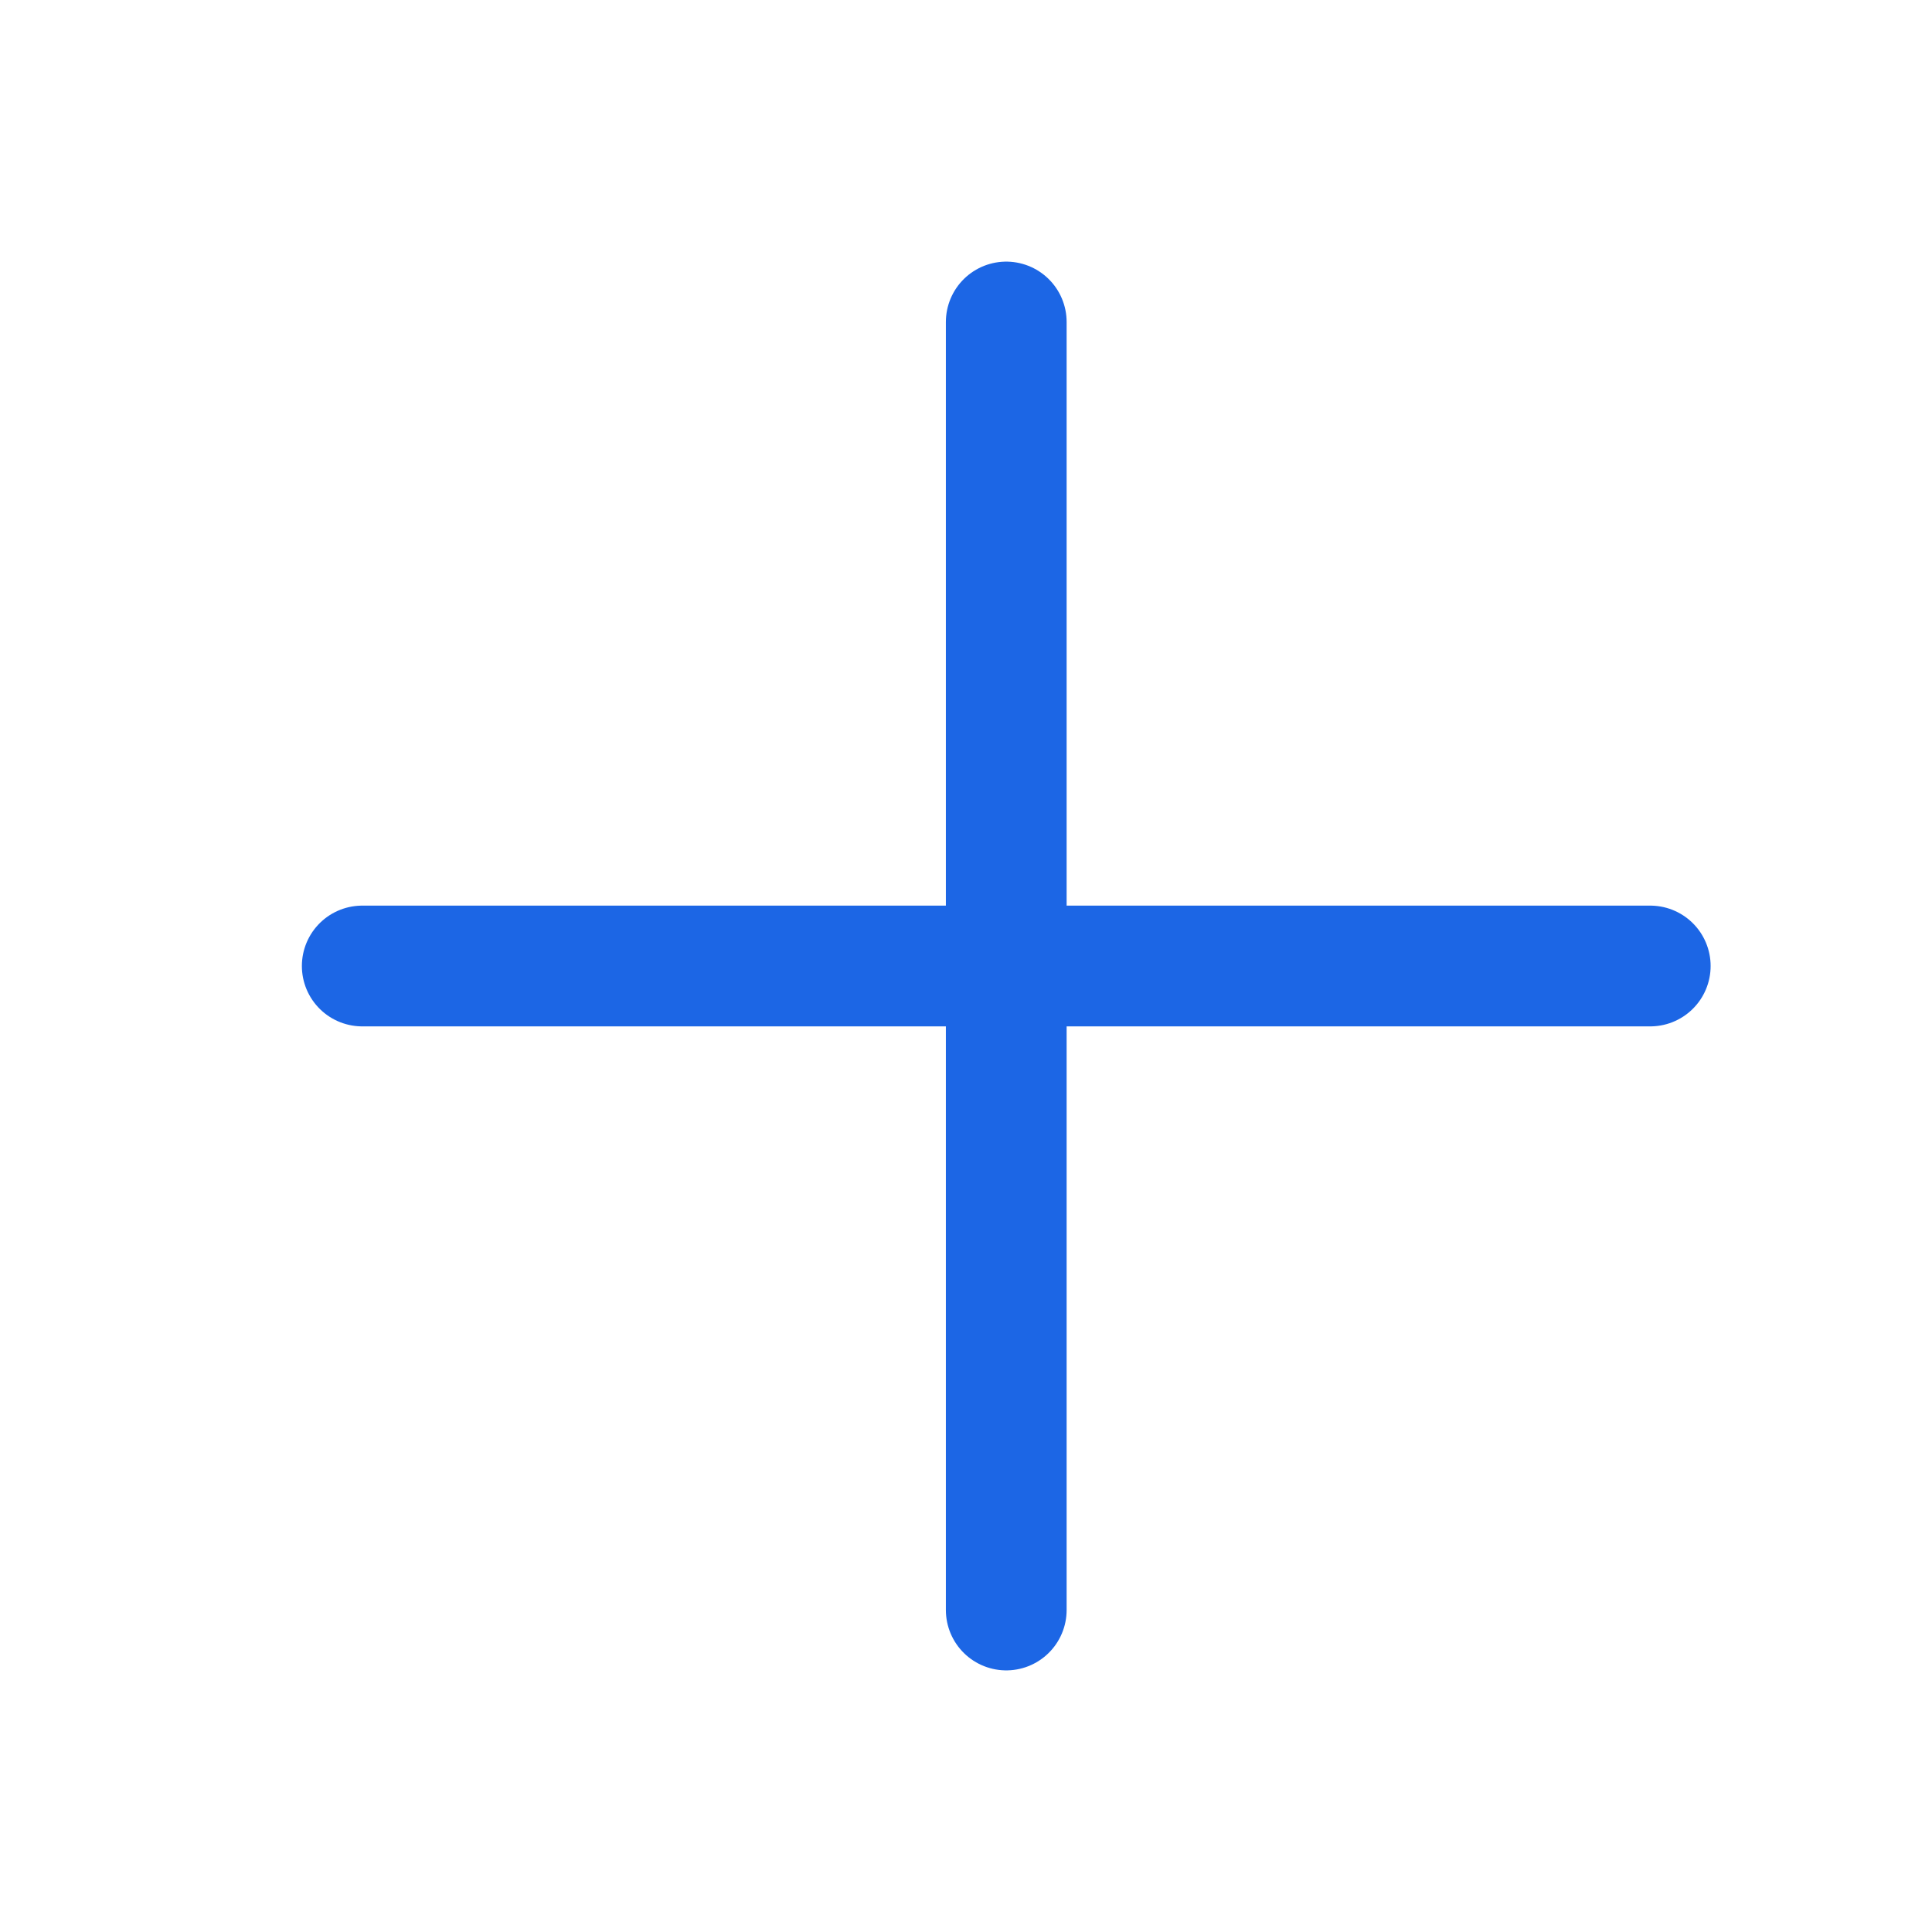
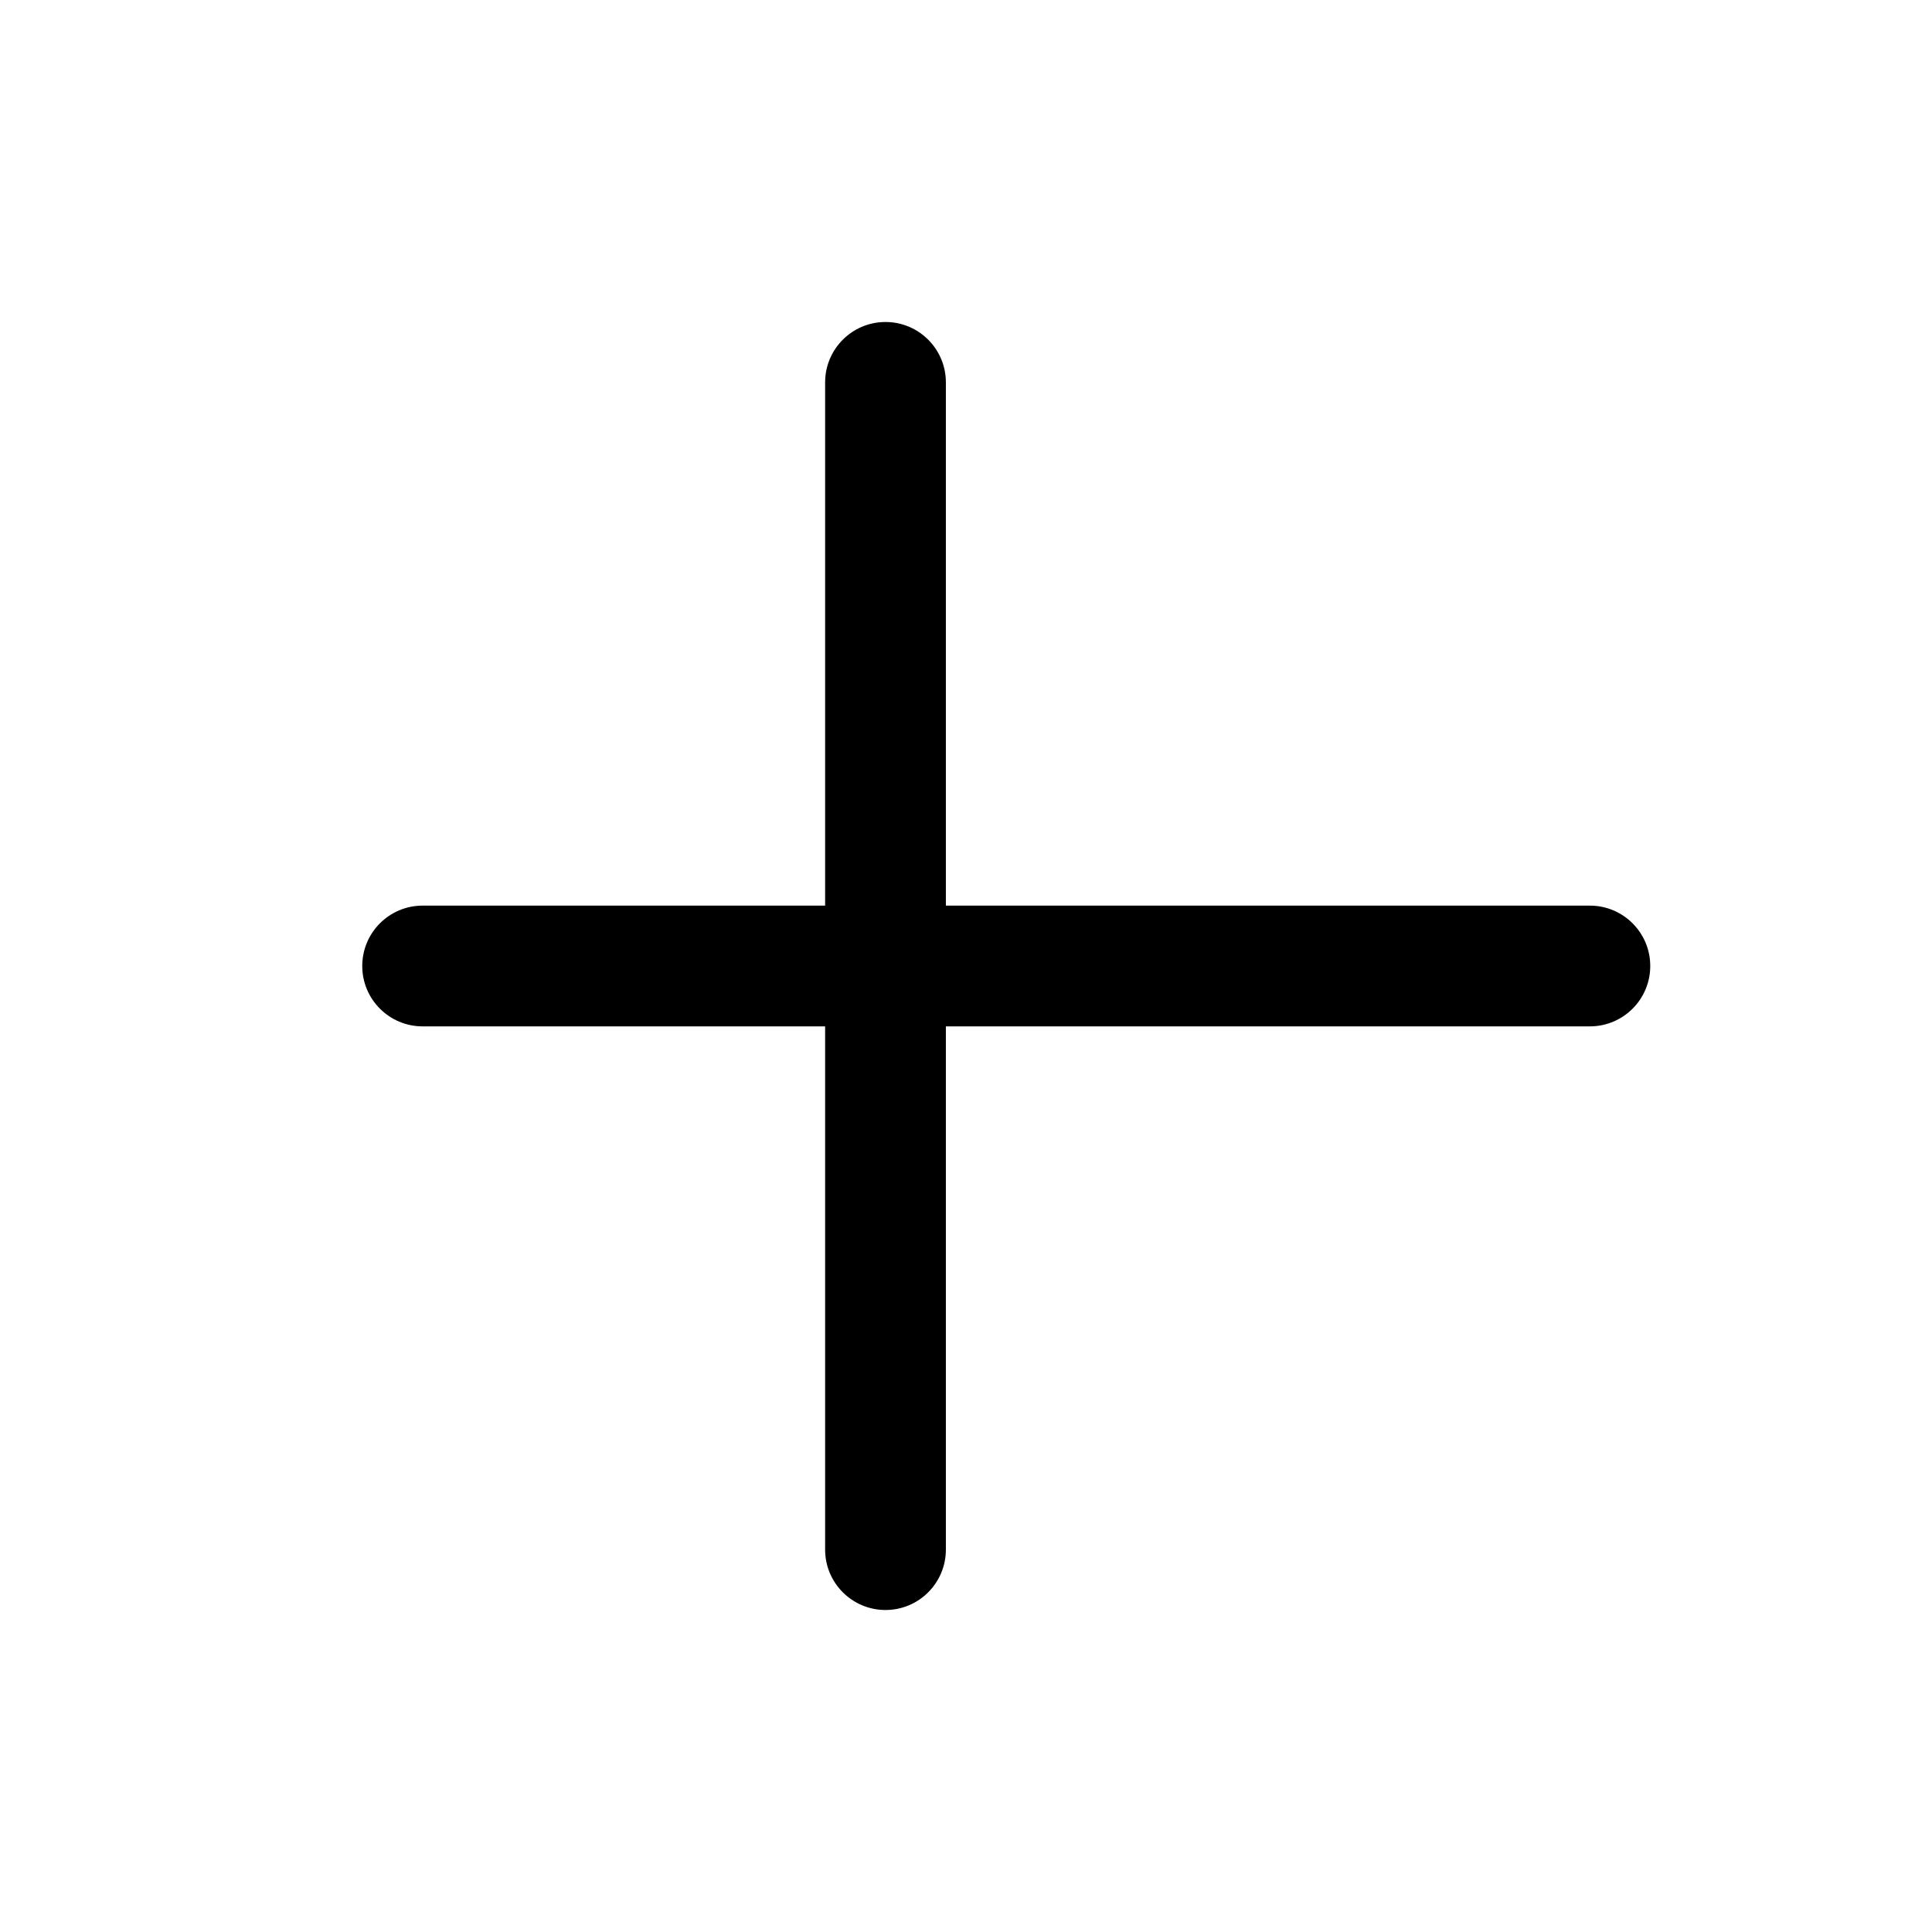
<svg xmlns="http://www.w3.org/2000/svg" width="24" height="24" viewBox="0 0 24 24" fill="none">
-   <path d="M4.5 12H20.5" stroke="#1C66E5" stroke-width="1.5" stroke-linecap="round" />
-   <path d="M12.5 20L12.5 4" stroke="#1C66E5" stroke-width="1.5" stroke-linecap="round" />
+   <rect x="4.5" y="11.25" width="16" height="1.5" rx="0.75" fill="currentColor" />
+   <rect x="11.75" y="4" width="16" height="1.5" rx="0.75" transform="rotate(90 11.75 4)" fill="currentColor" />
</svg>
